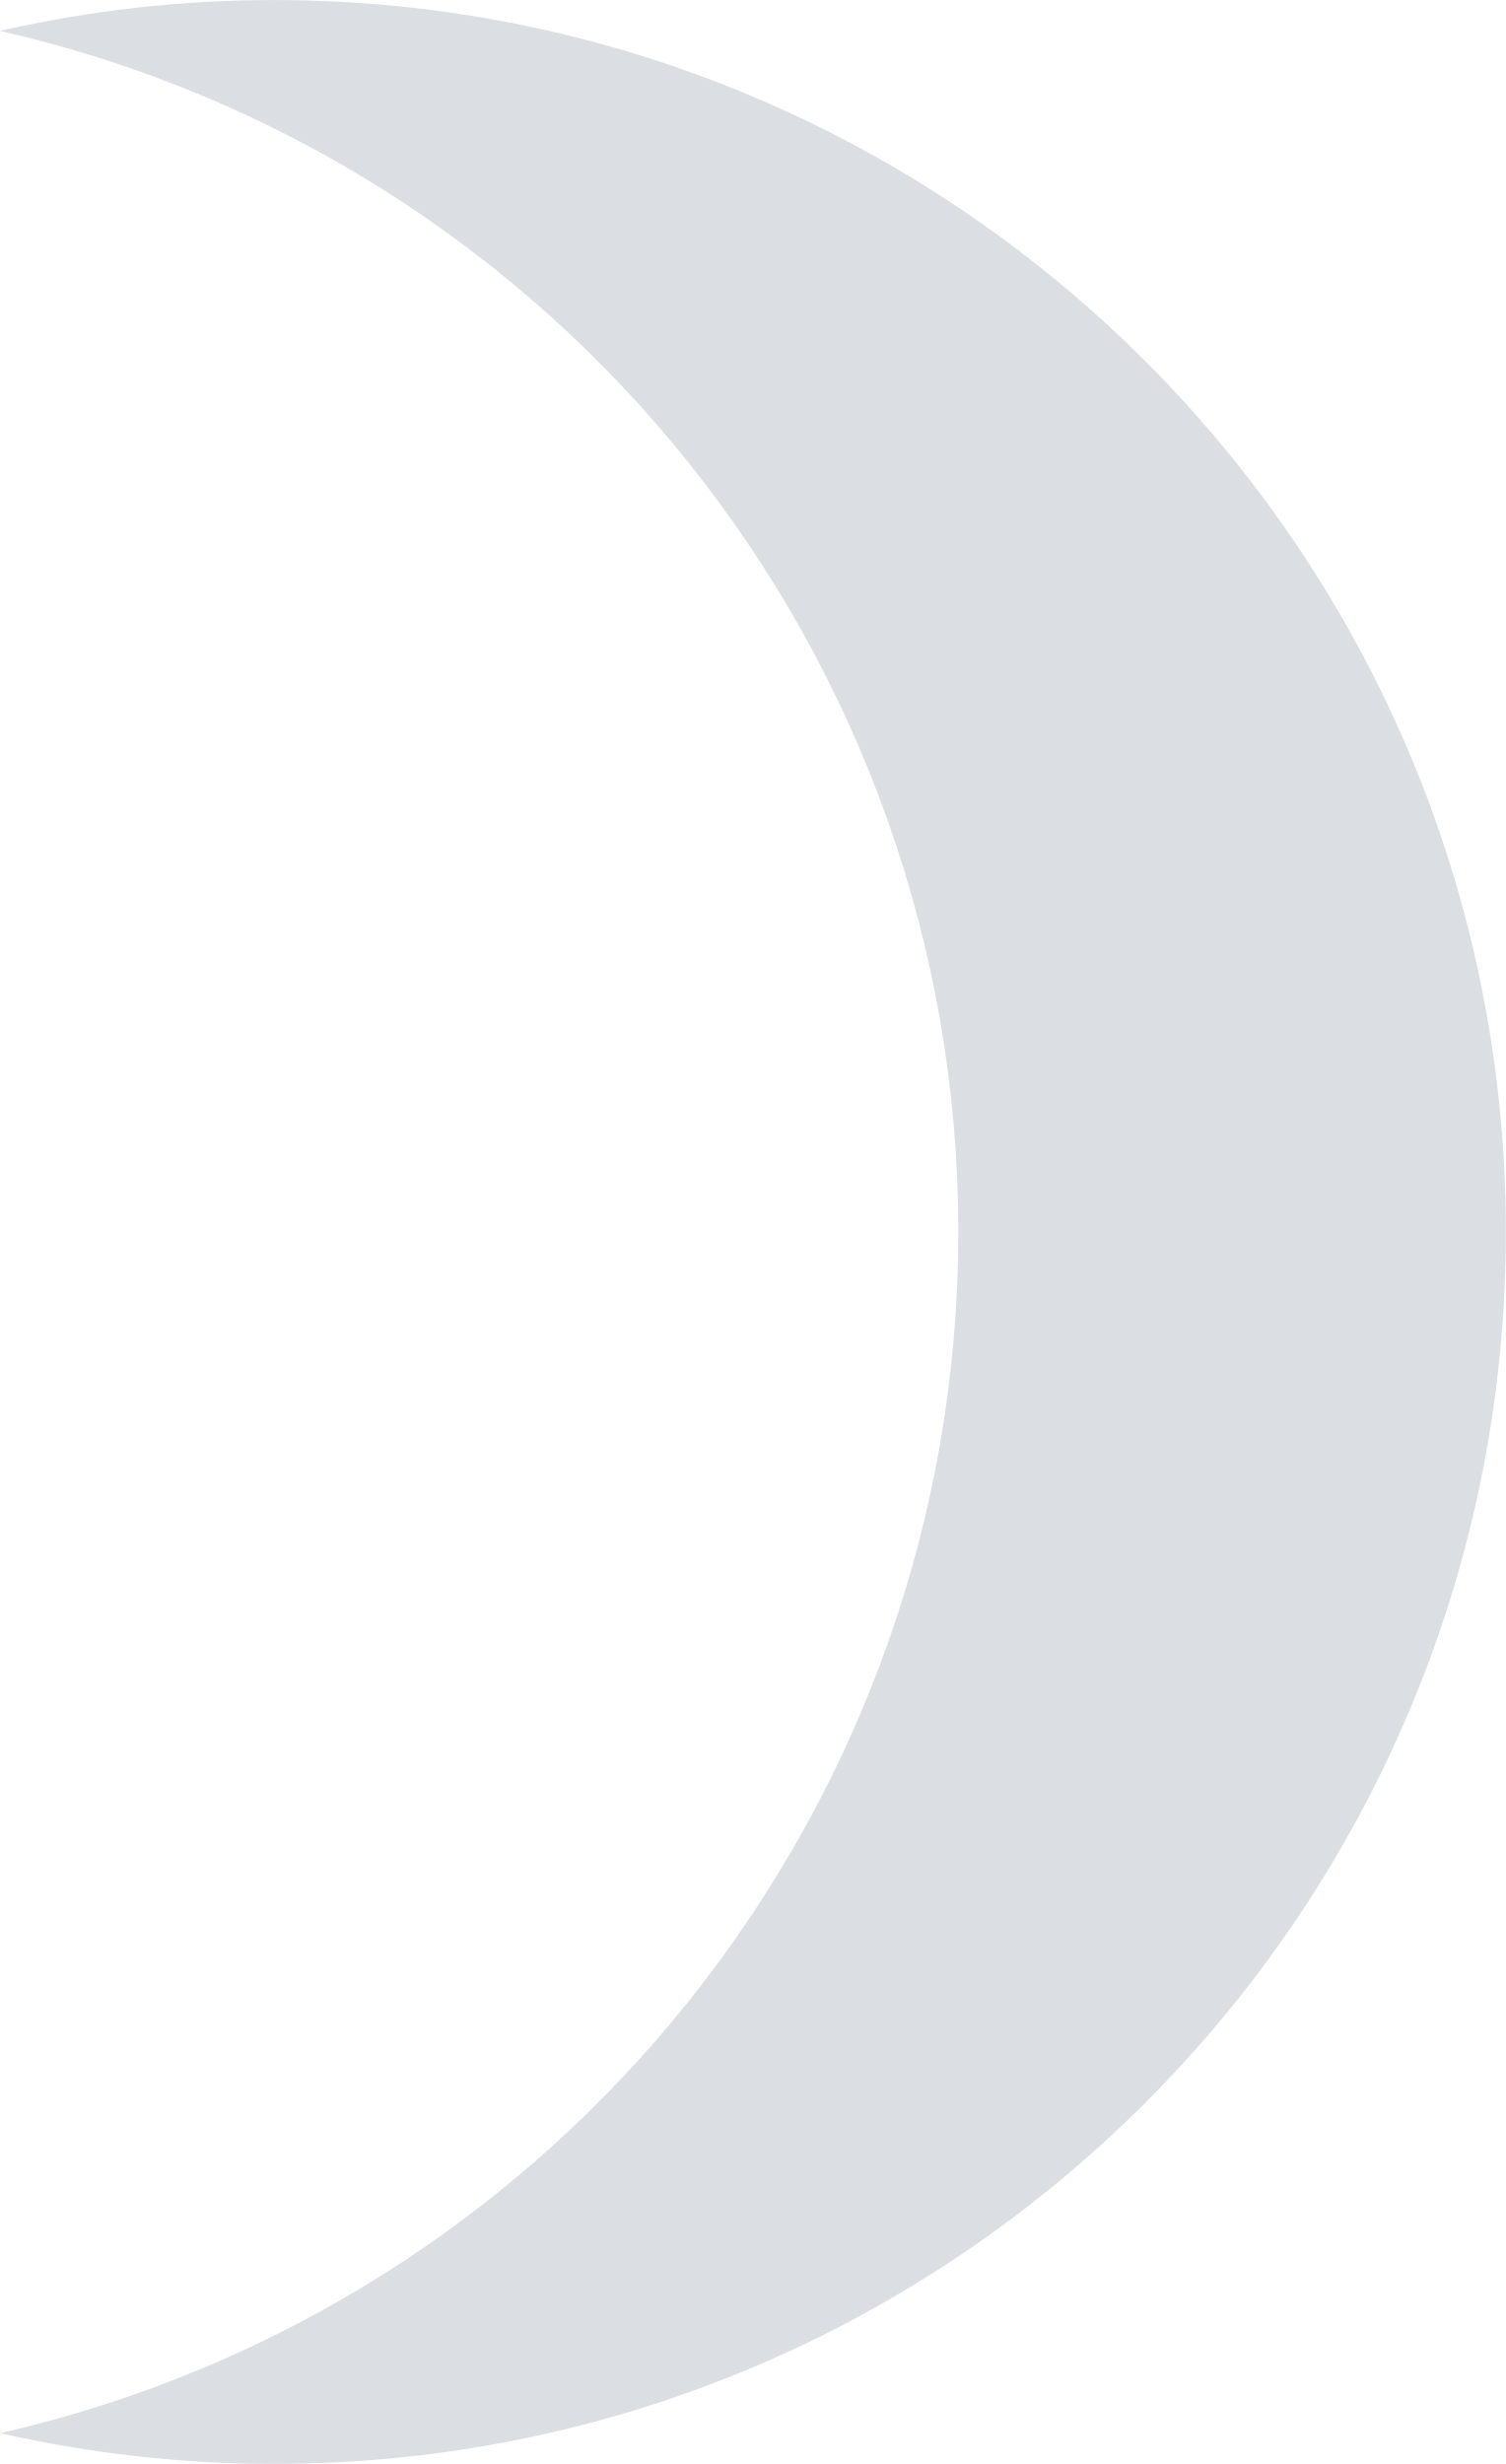
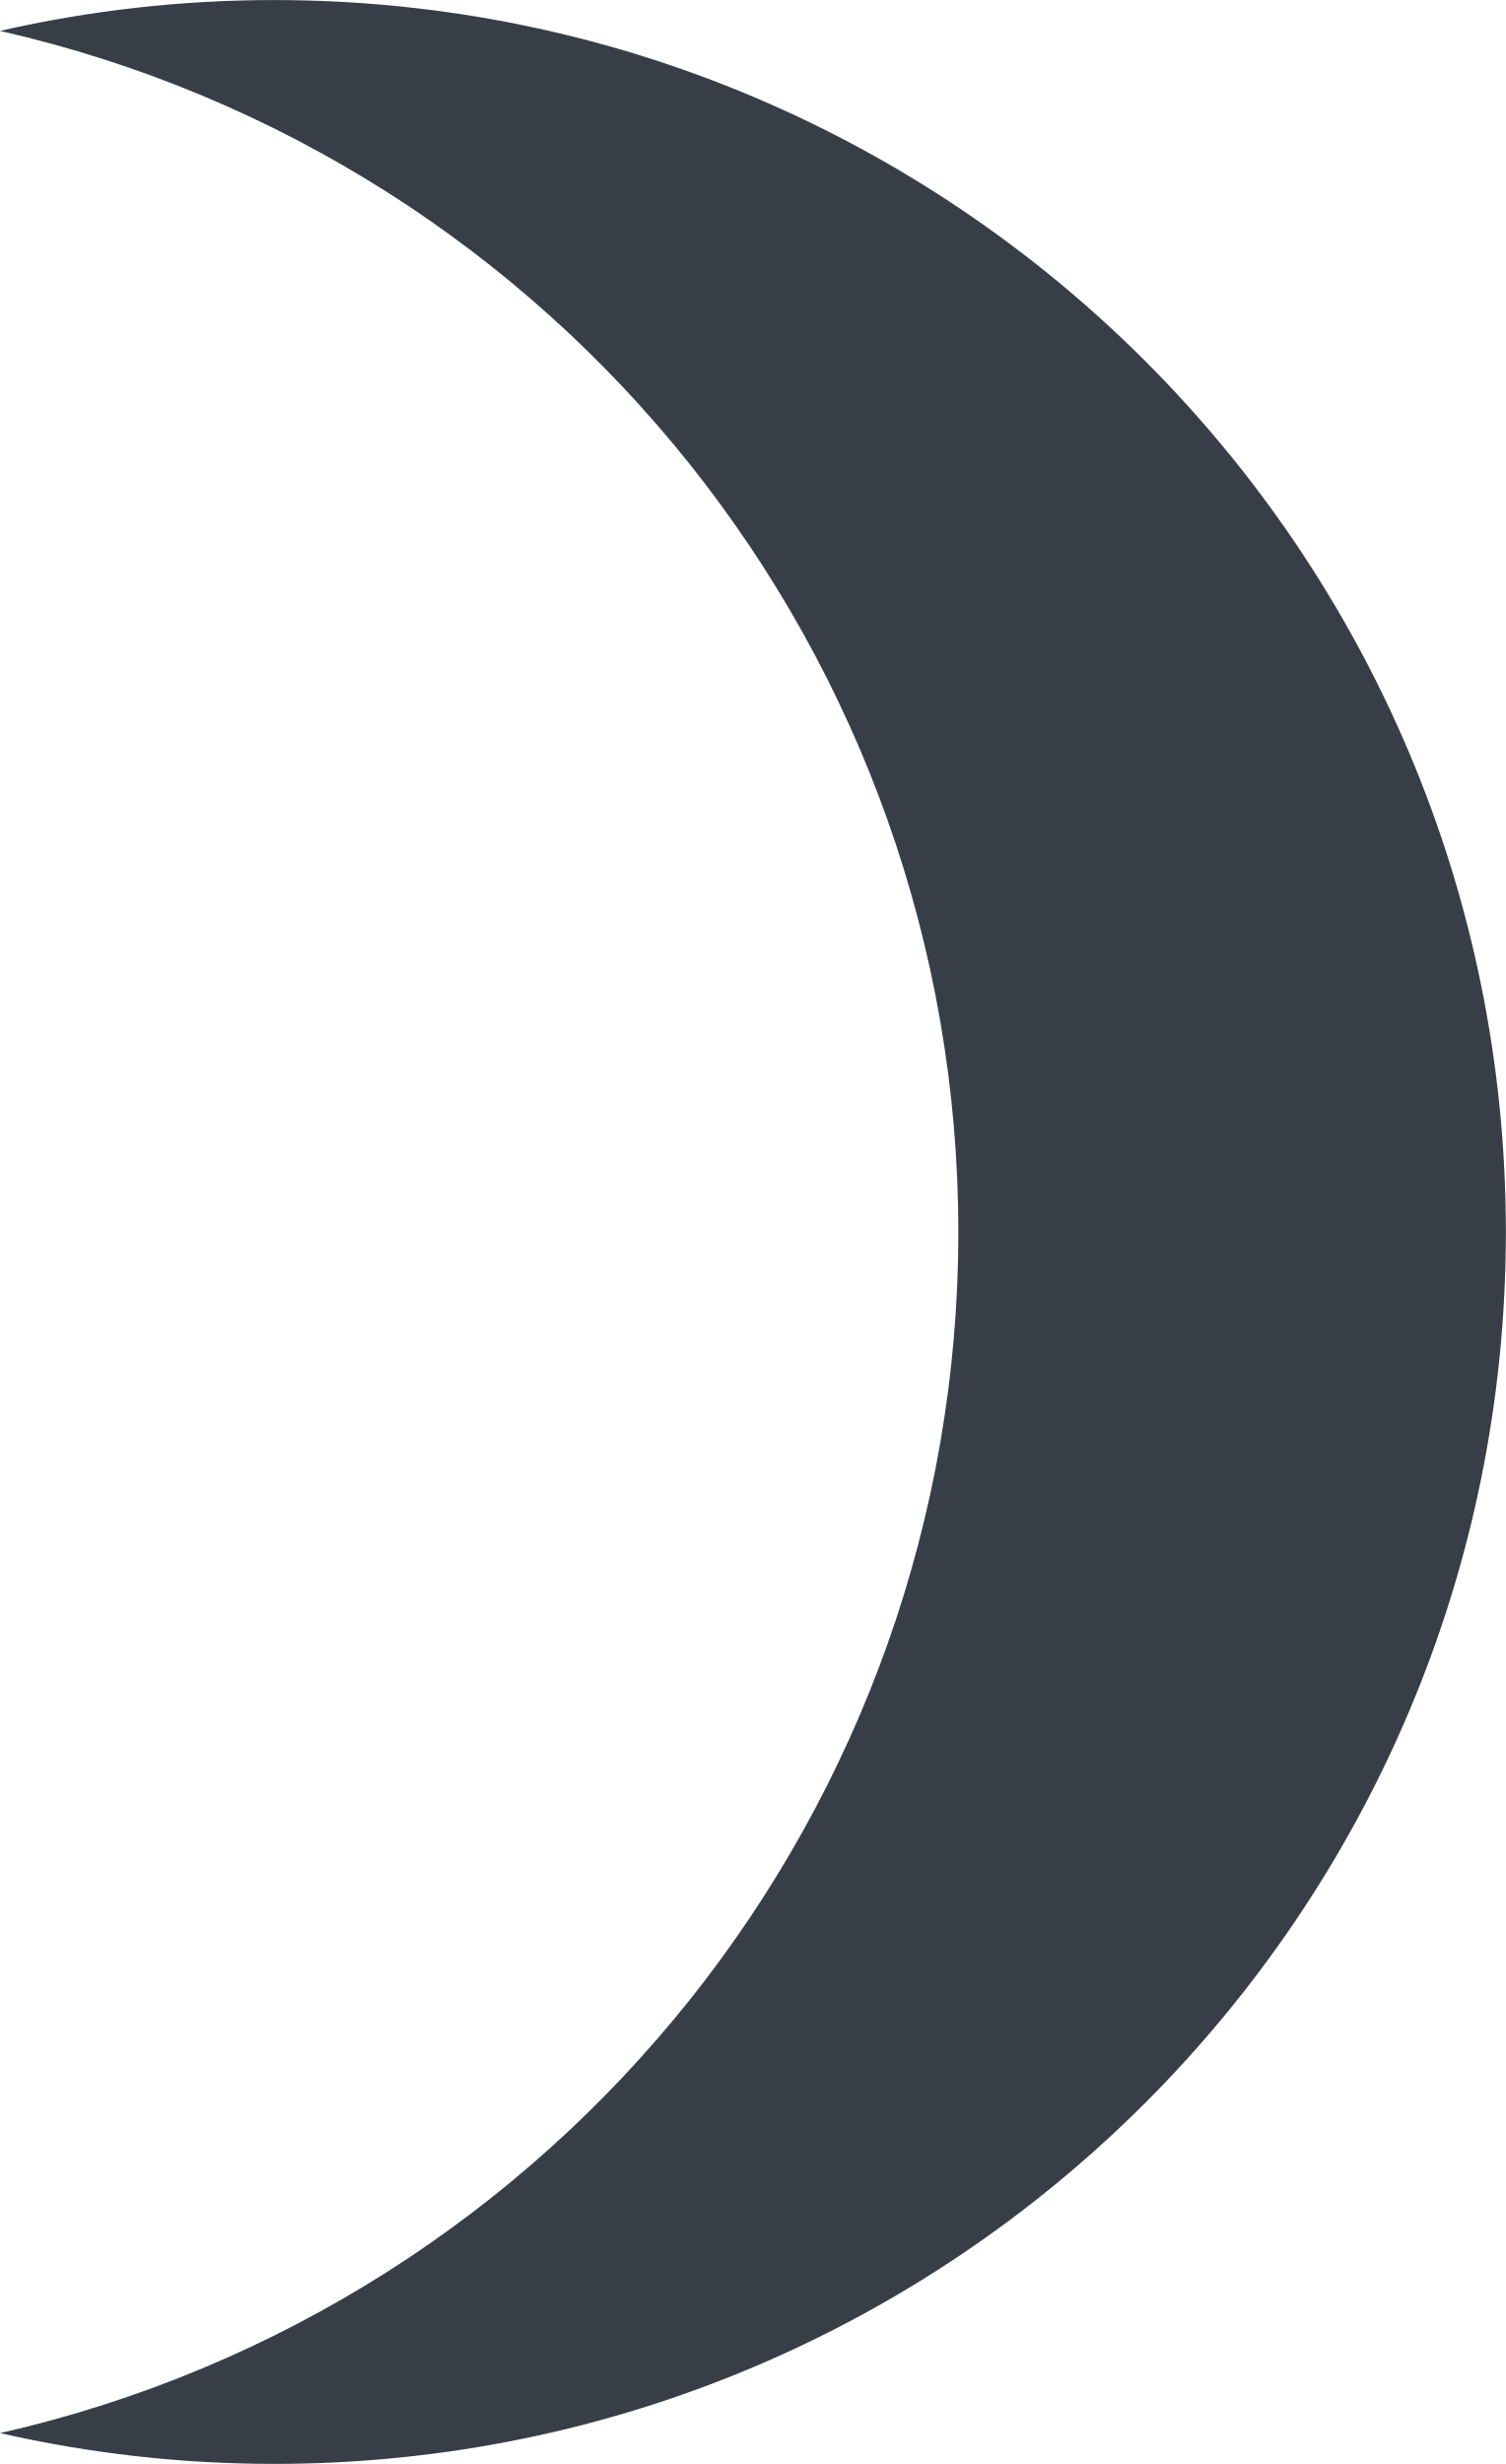
<svg xmlns="http://www.w3.org/2000/svg" width="110.01" height="180" version="1.1" viewBox="0 0 29.108 47.625">
  <g transform="translate(-58.205 -42.333)">
-     <path d="m63.5 42.333a23.812 23.812 0 0 0-5.295 0.596 23.812 23.812 0 0 1 18.524 23.216 23.812 23.812 0 0 1-18.521 23.217 23.812 23.812 0 0 0 5.292 0.595 23.812 23.812 0 0 0 23.812-23.812 23.812 23.812 0 0 0-23.812-23.812z" fill="#dbdee3" stroke-linecap="round" stroke-linejoin="round" stroke-width=".794" />
+     <path d="m63.5 42.333a23.812 23.812 0 0 0-5.295 0.596 23.812 23.812 0 0 1 18.524 23.216 23.812 23.812 0 0 1-18.521 23.217 23.812 23.812 0 0 0 5.292 0.595 23.812 23.812 0 0 0 23.812-23.812 23.812 23.812 0 0 0-23.812-23.812z" fill="#373e48" stroke-linecap="round" stroke-linejoin="round" stroke-width=".794" />
  </g>
</svg>
